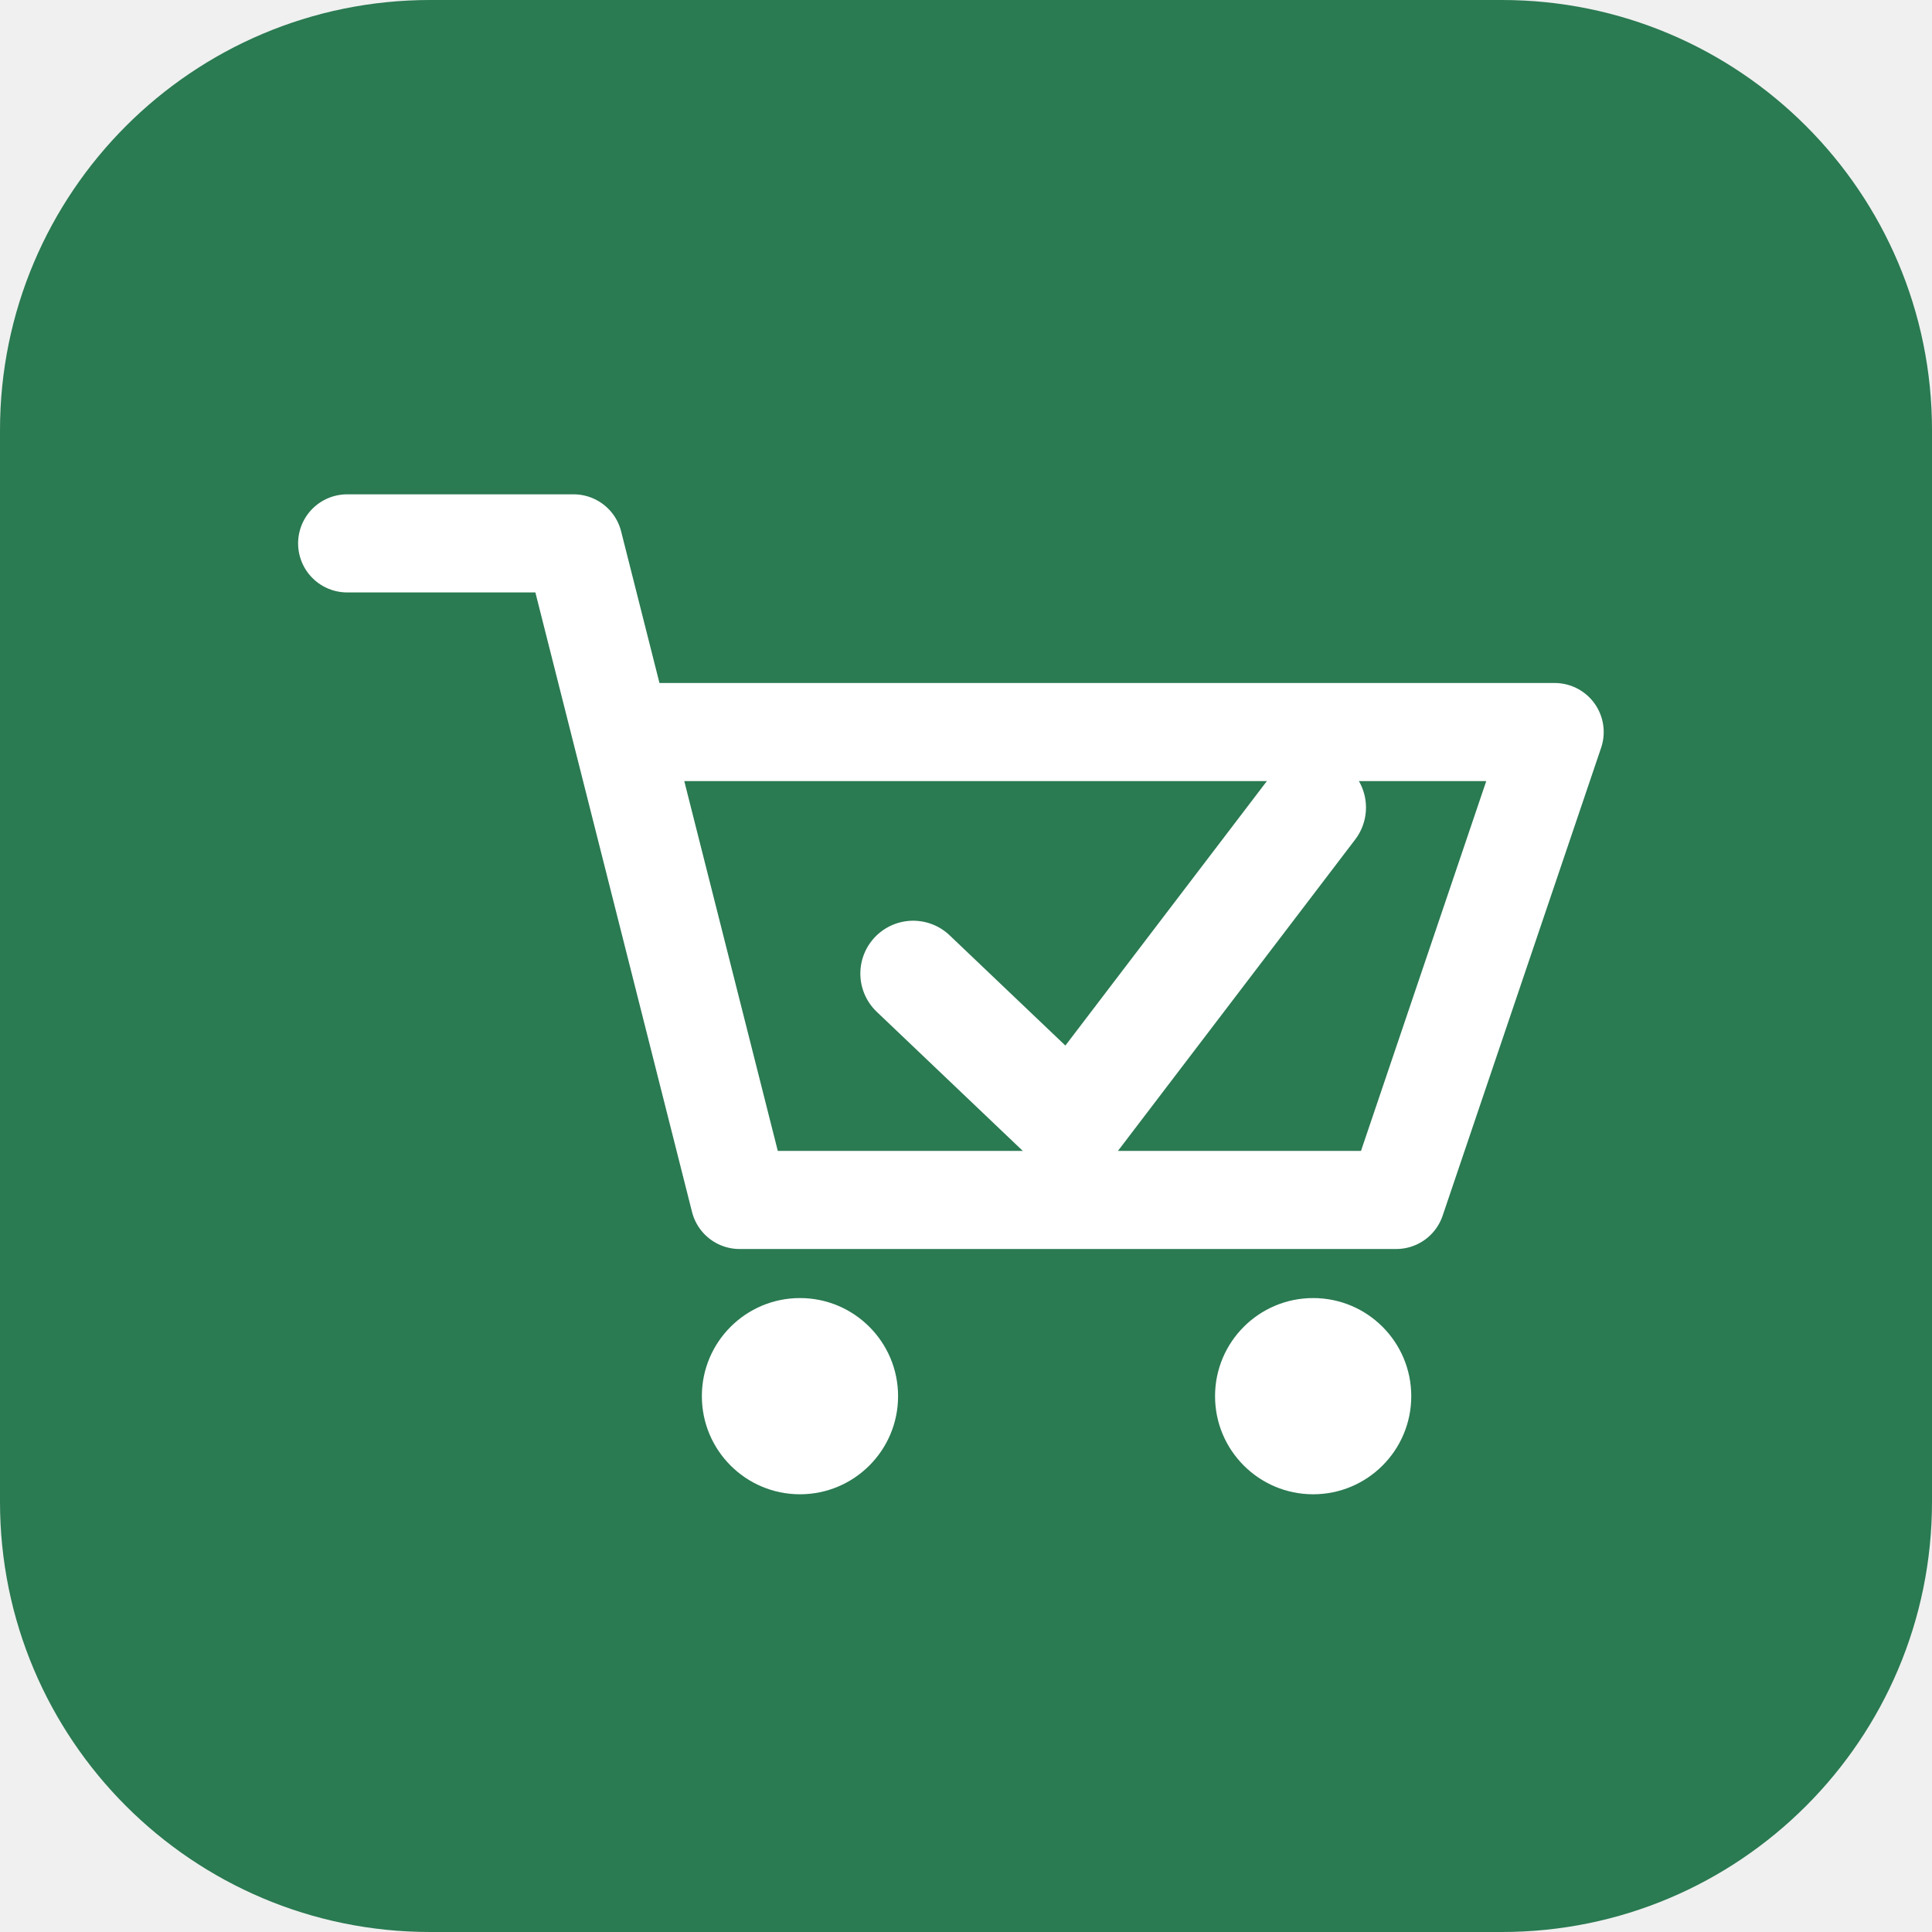
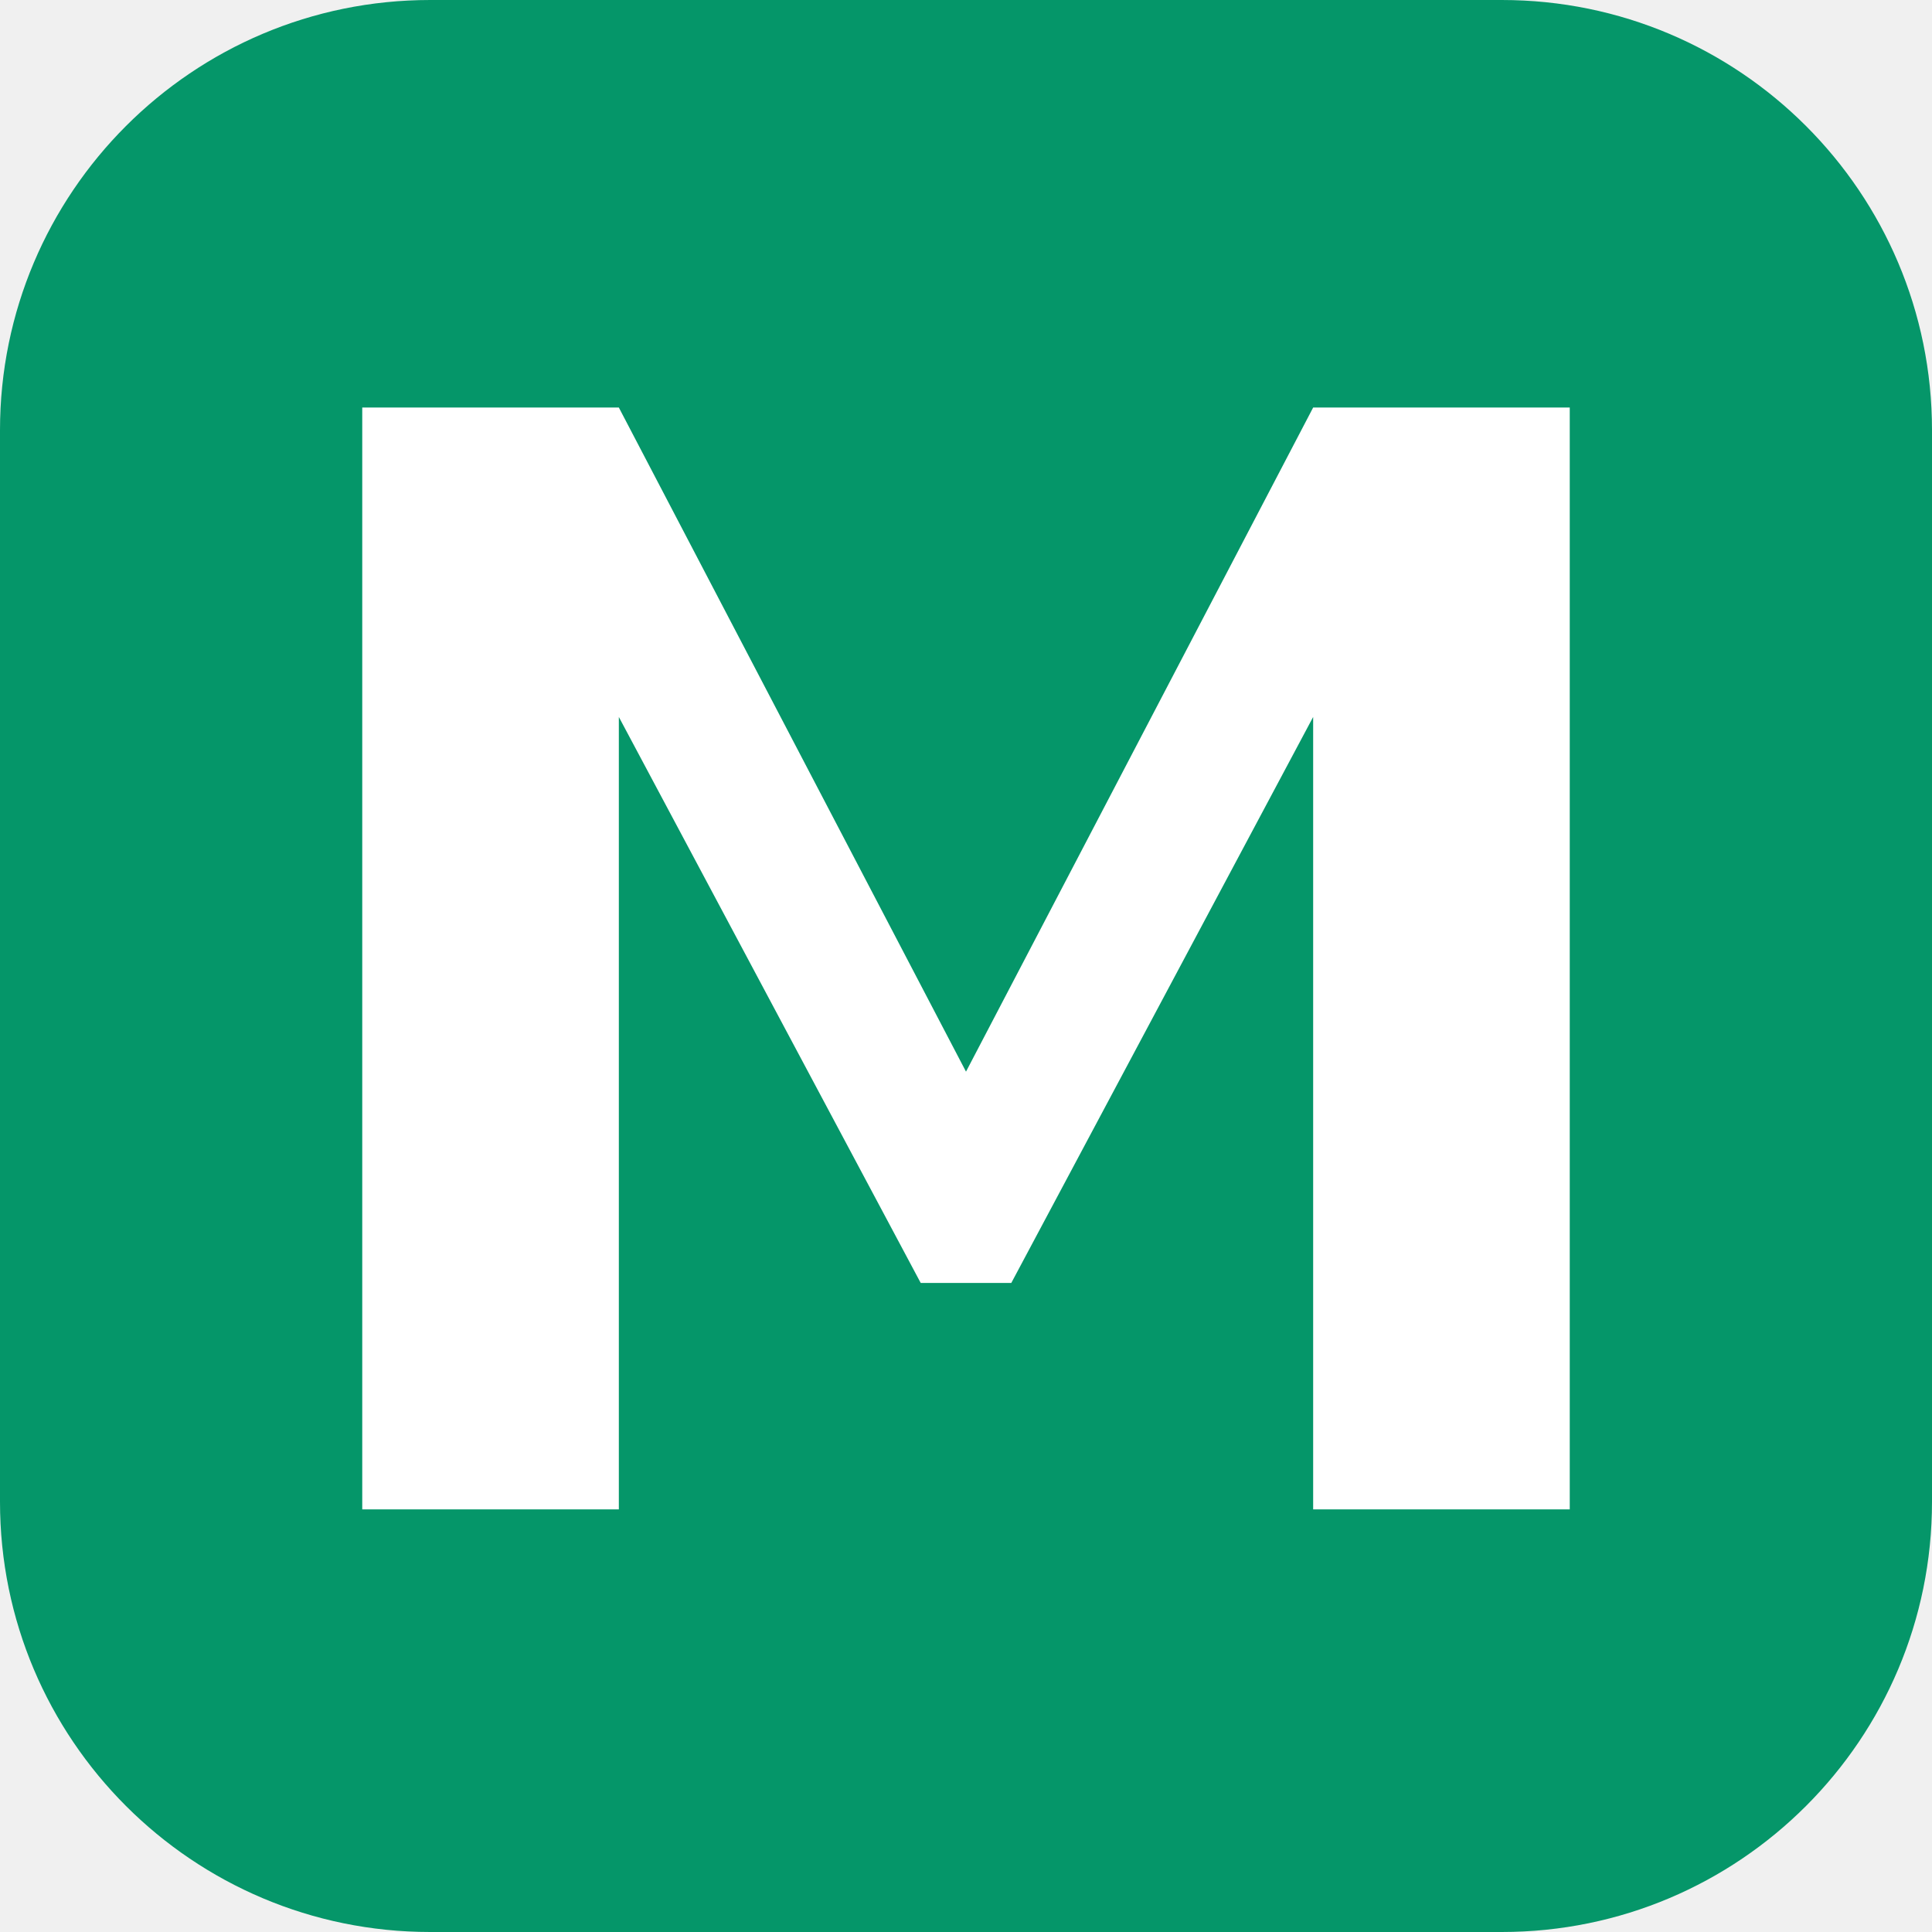
<svg xmlns="http://www.w3.org/2000/svg" viewBox="0 0 512 512">
-   <rect width="512" height="512" rx="114" fill="#2a7a52" />
-   <path d="M92 144 L152 144 L196 318 L370 318 L412 194 L174 194" stroke="white" stroke-width="26" fill="none" stroke-linecap="round" stroke-linejoin="round" />
-   <circle cx="212" cy="370" r="26" fill="white" />
-   <circle cx="348" cy="370" r="26" fill="white" />
-   <path d="M242 258 L284 298 L348 214" stroke="white" stroke-width="28" fill="none" stroke-linecap="round" stroke-linejoin="round" />
+   <rect width="512" height="512" rx="114" fill="#059669" />
+   <path d="M96 400 L96 108 L164 108 L256 284 L348 108 L416 108 L416 400 L348 400 L348 190 L268 340 L244 340 L164 190 L164 400 Z" fill="white" />
</svg>
